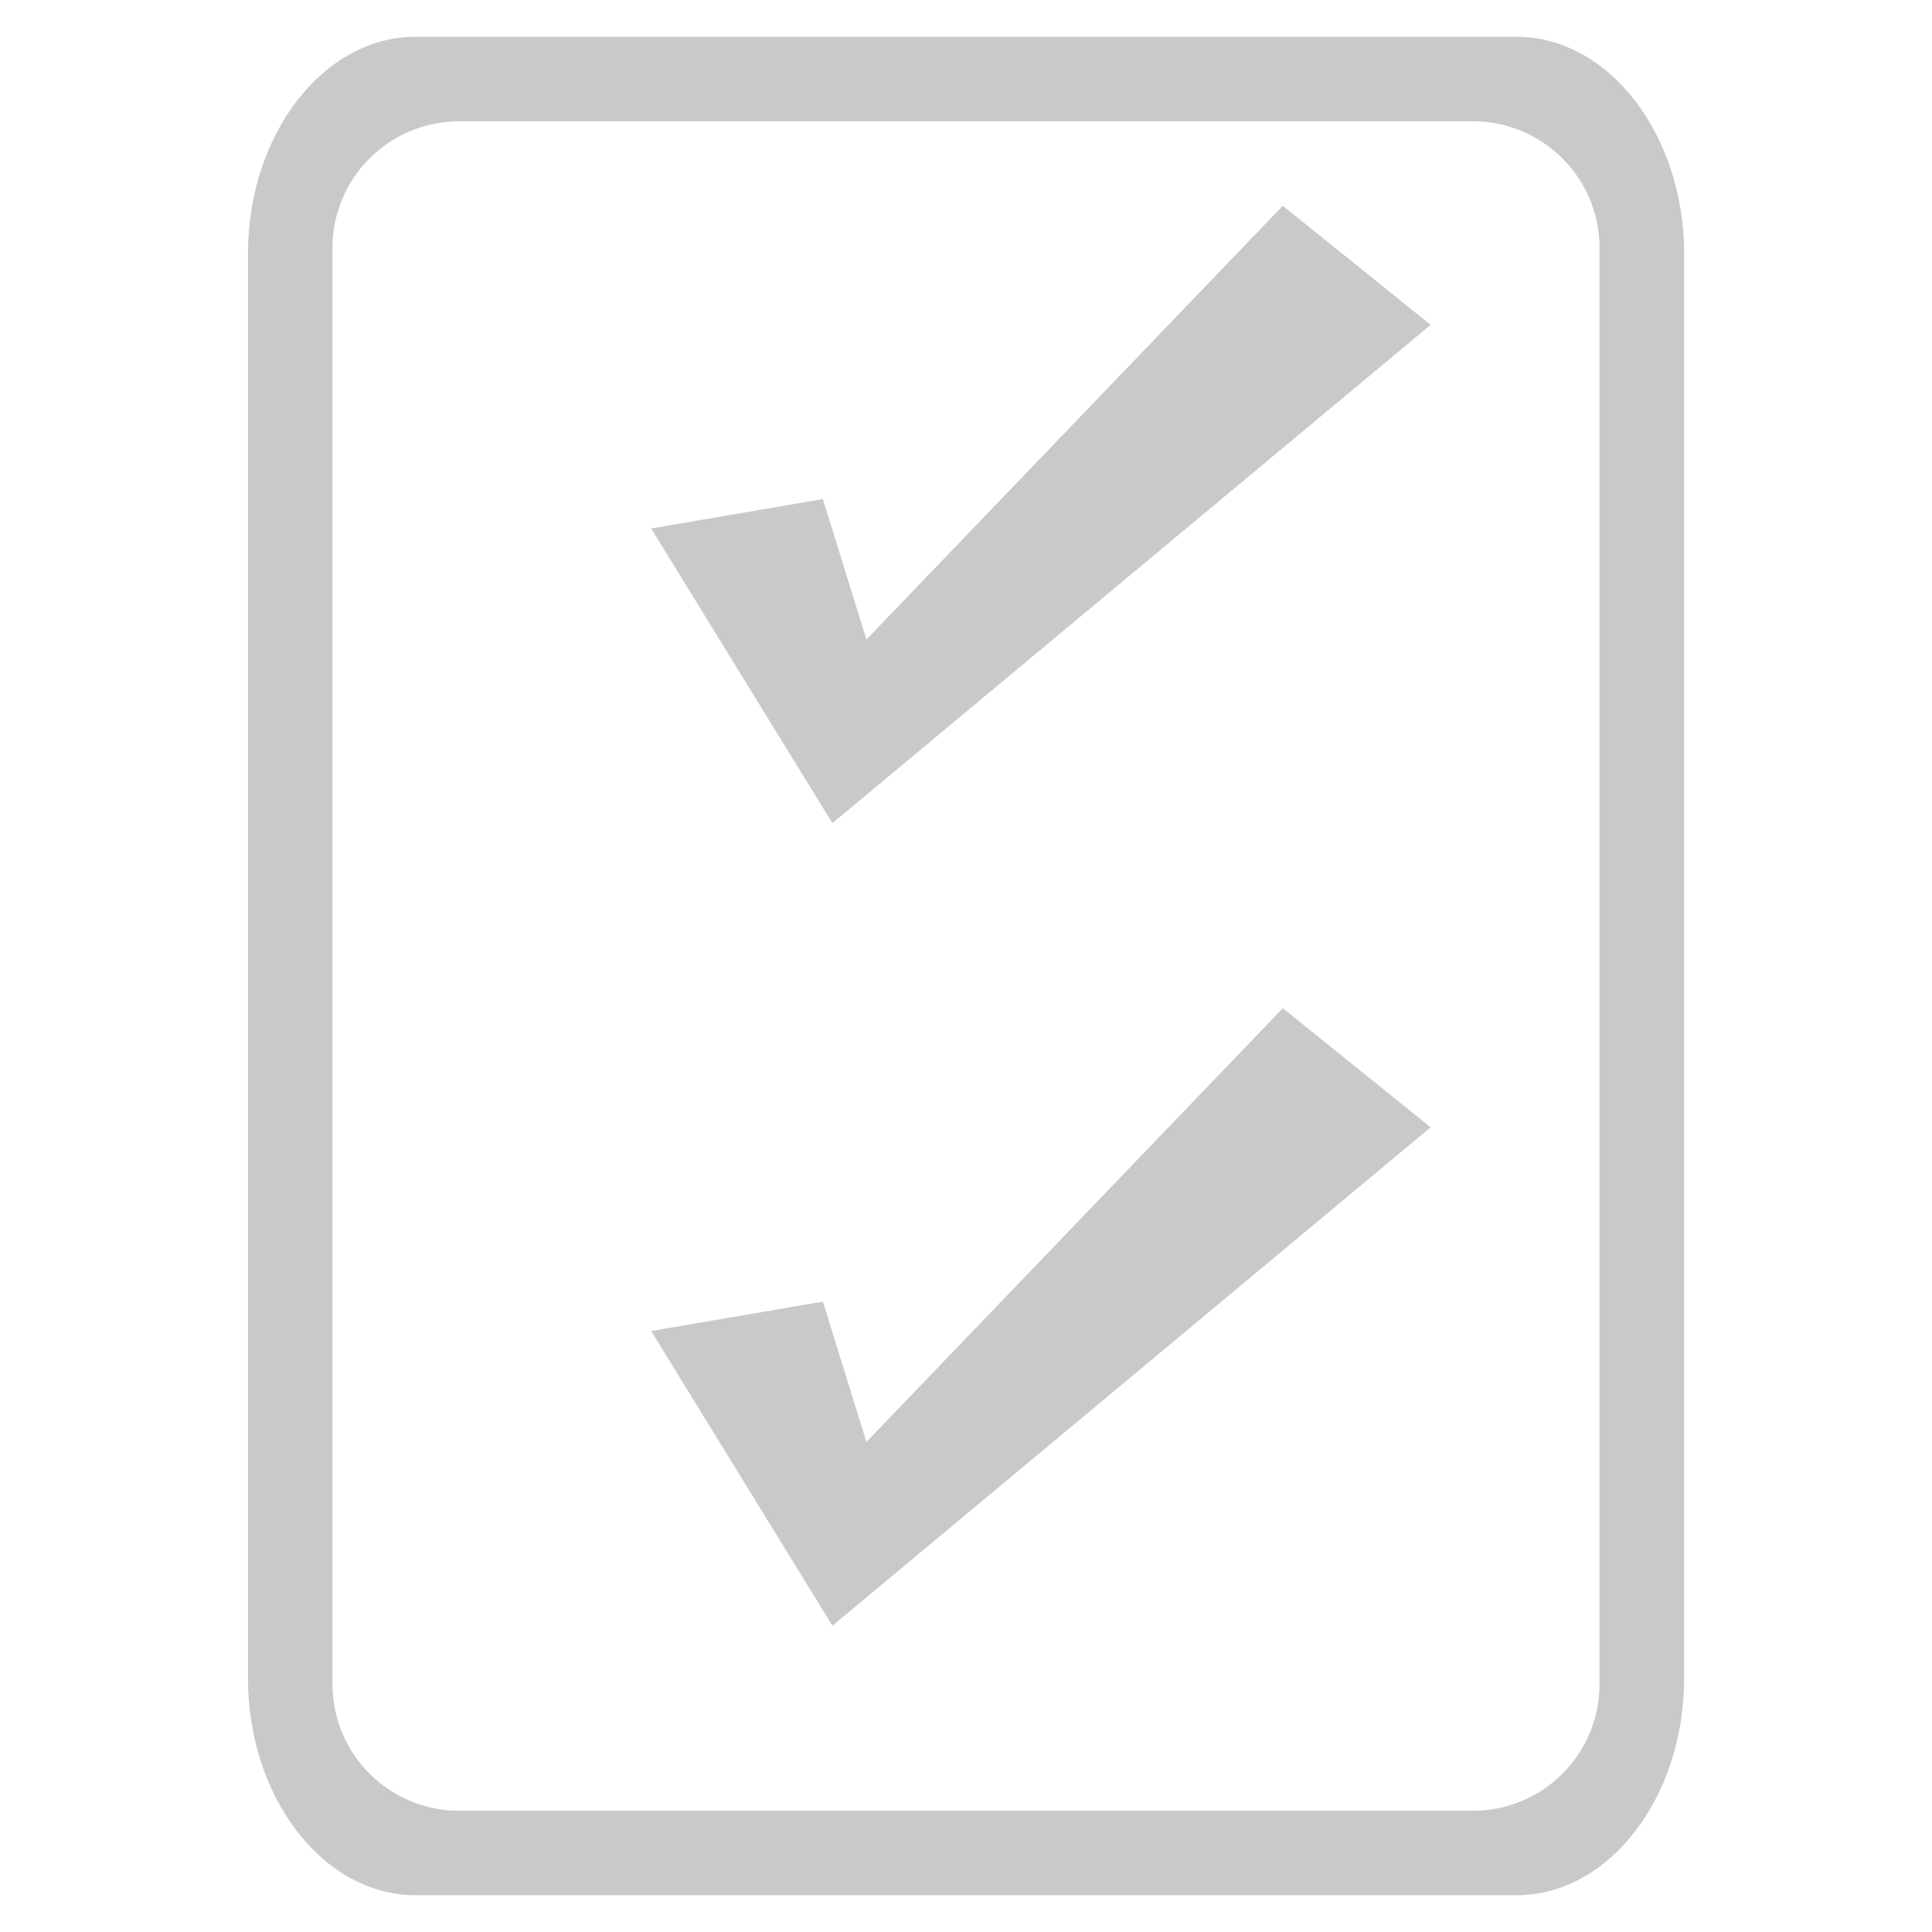
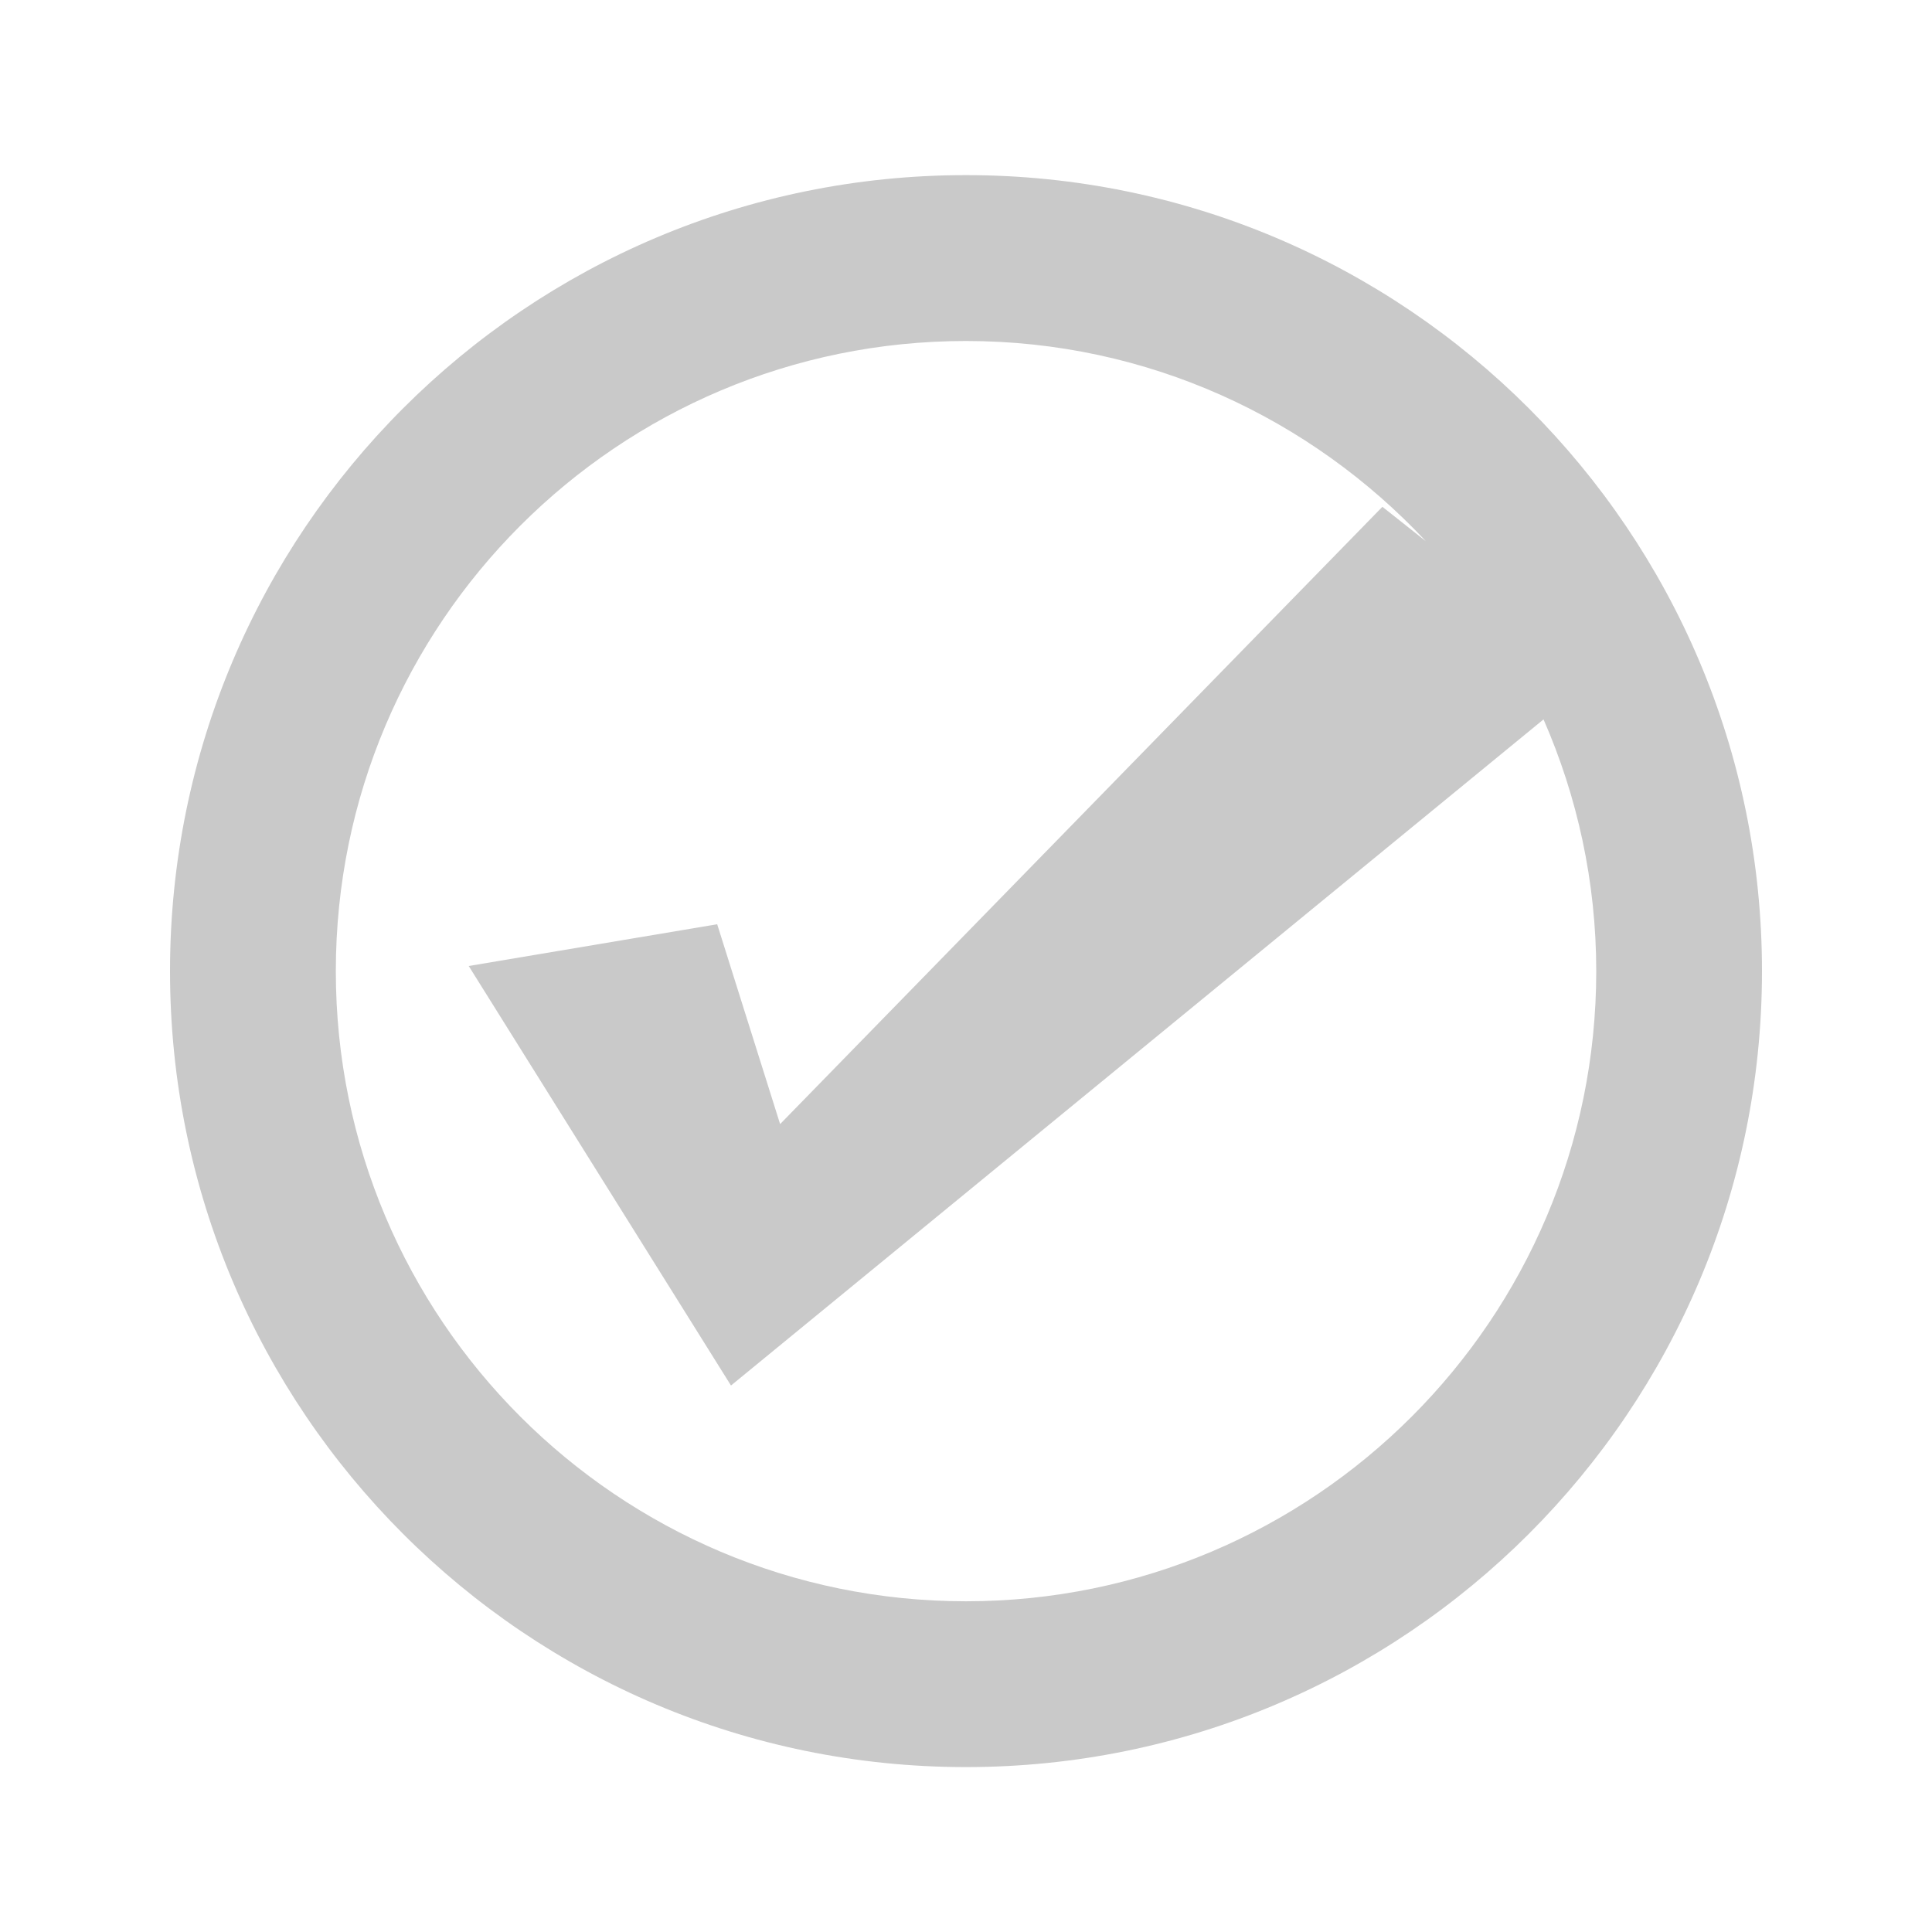
<svg xmlns="http://www.w3.org/2000/svg" version="1.1" id="图层_1" x="0px" y="0px" width="28px" height="28px" viewBox="0 0 28 28" enable-background="new 0 0 28 28" xml:space="preserve">
  <g>
    <polygon fill="none" points="742.518,32.652 728.15,21.307 727.738,22.018 726.889,21.848 724.631,36.135 725.609,36.33    727.826,22.313 742.014,33.518  " />
  </g>
  <g>
    <g>
-       <path fill="#C9C9C9" d="M21.979,0.533H6.022c-1.335,0-2.428,1.414-2.428,3.142v20.649c0,1.729,1.093,3.143,2.428,3.143h15.957    c1.336,0,2.429-1.412,2.429-3.143V3.675C24.406,1.947,23.313,0.533,21.979,0.533z M23.182,24.406c0,1.015-0.82,1.837-1.836,1.837    H6.654c-1.014,0-1.836-0.822-1.836-1.837V3.594c0-1.014,0.822-1.836,1.836-1.836h14.692c1.014,0,1.836,0.822,1.836,1.836V24.406    L23.182,24.406z M17.124,7.715l3.61-3.007l-2.143-1.726l-0.064,0.067l-5.97,6.219c-0.087-0.283-0.631-2.035-0.631-2.035    L9.437,7.659l2.627,4.271L17.124,7.715 M12.557,20.898c-0.087-0.281-0.631-2.034-0.631-2.034L9.437,19.29l2.627,4.271l5.06-4.215    l0.411-0.343l3.199-2.665l-2.143-1.727l-0.064,0.068L12.557,20.898z" />
+       <path fill="#C9C9C9" d="M14,2.538c-6.372,0-11.536,5.166-11.536,11.537c0,6.37,5.165,11.535,11.536,11.535    c6.369,0,11.536-5.166,11.536-11.535C25.536,7.704,20.369,2.538,14,2.538z M14,23.207c-5.043,0-9.133-4.09-9.133-9.132    c0-5.045,4.09-9.133,9.133-9.133c2.633,0,4.999,1.121,6.666,2.903l-0.631-0.5L19.942,7.44c0,0-0.716,0.733-1.734,1.777    c0,0-6.677,6.843-6.902,7.074c-0.126-0.402-0.912-2.896-0.912-2.896L6.793,14l3.801,6.08l11.776-9.654    c0.489,1.118,0.764,2.351,0.764,3.649C23.134,19.117,19.044,23.207,14,23.207z" />
    </g>
  </g>
</svg>
